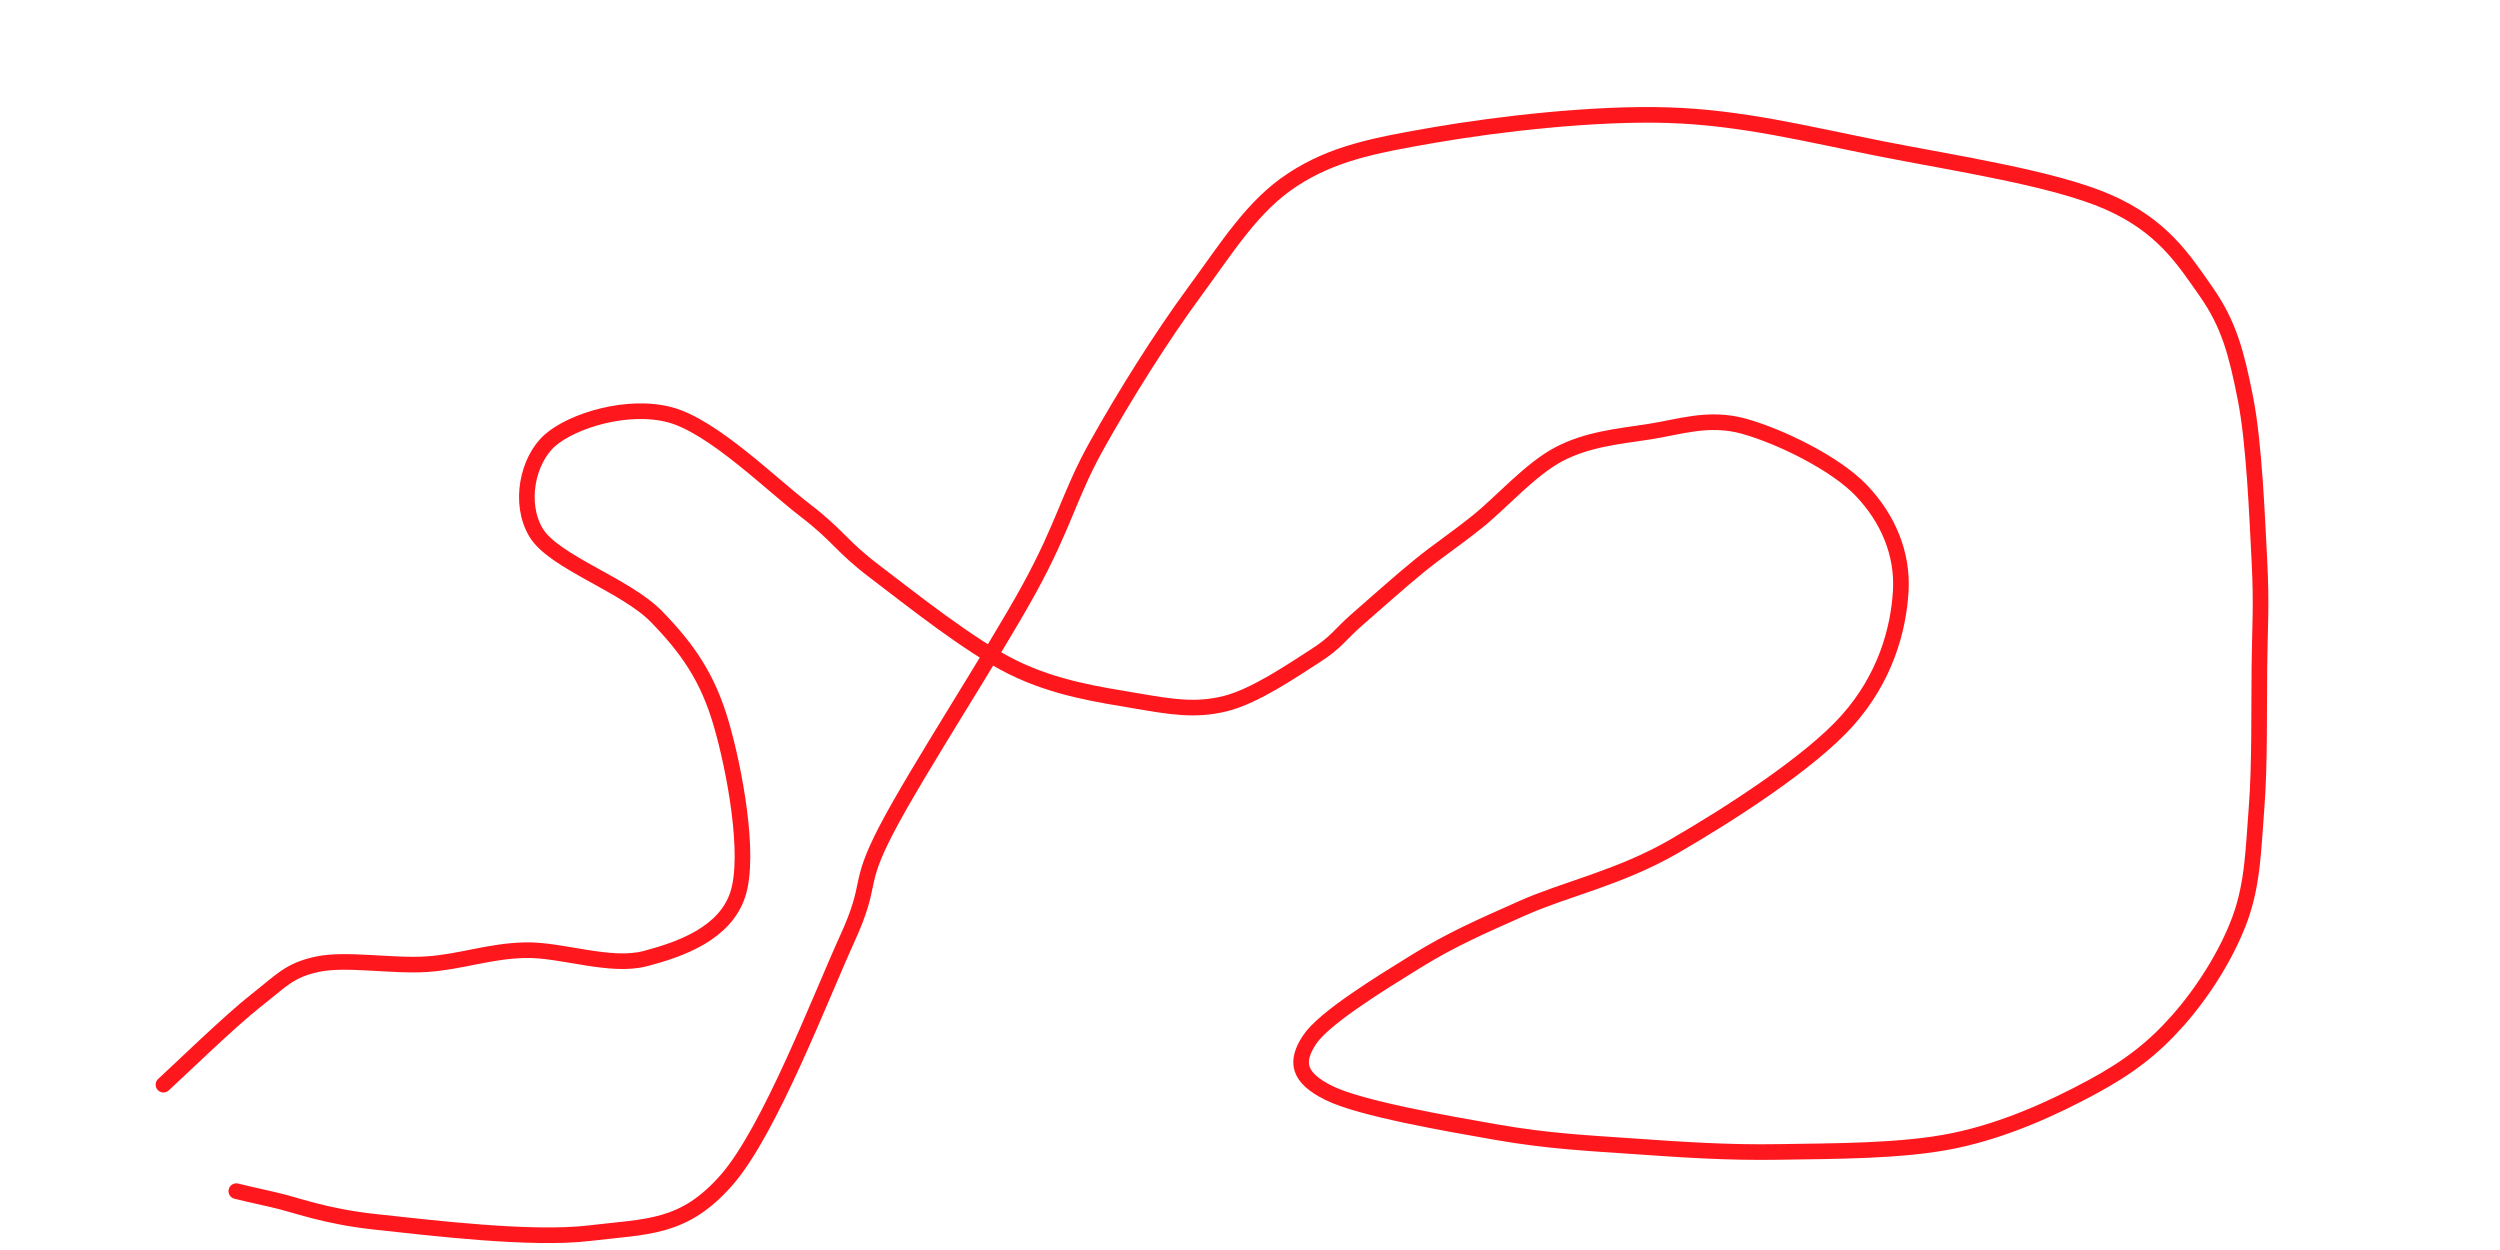
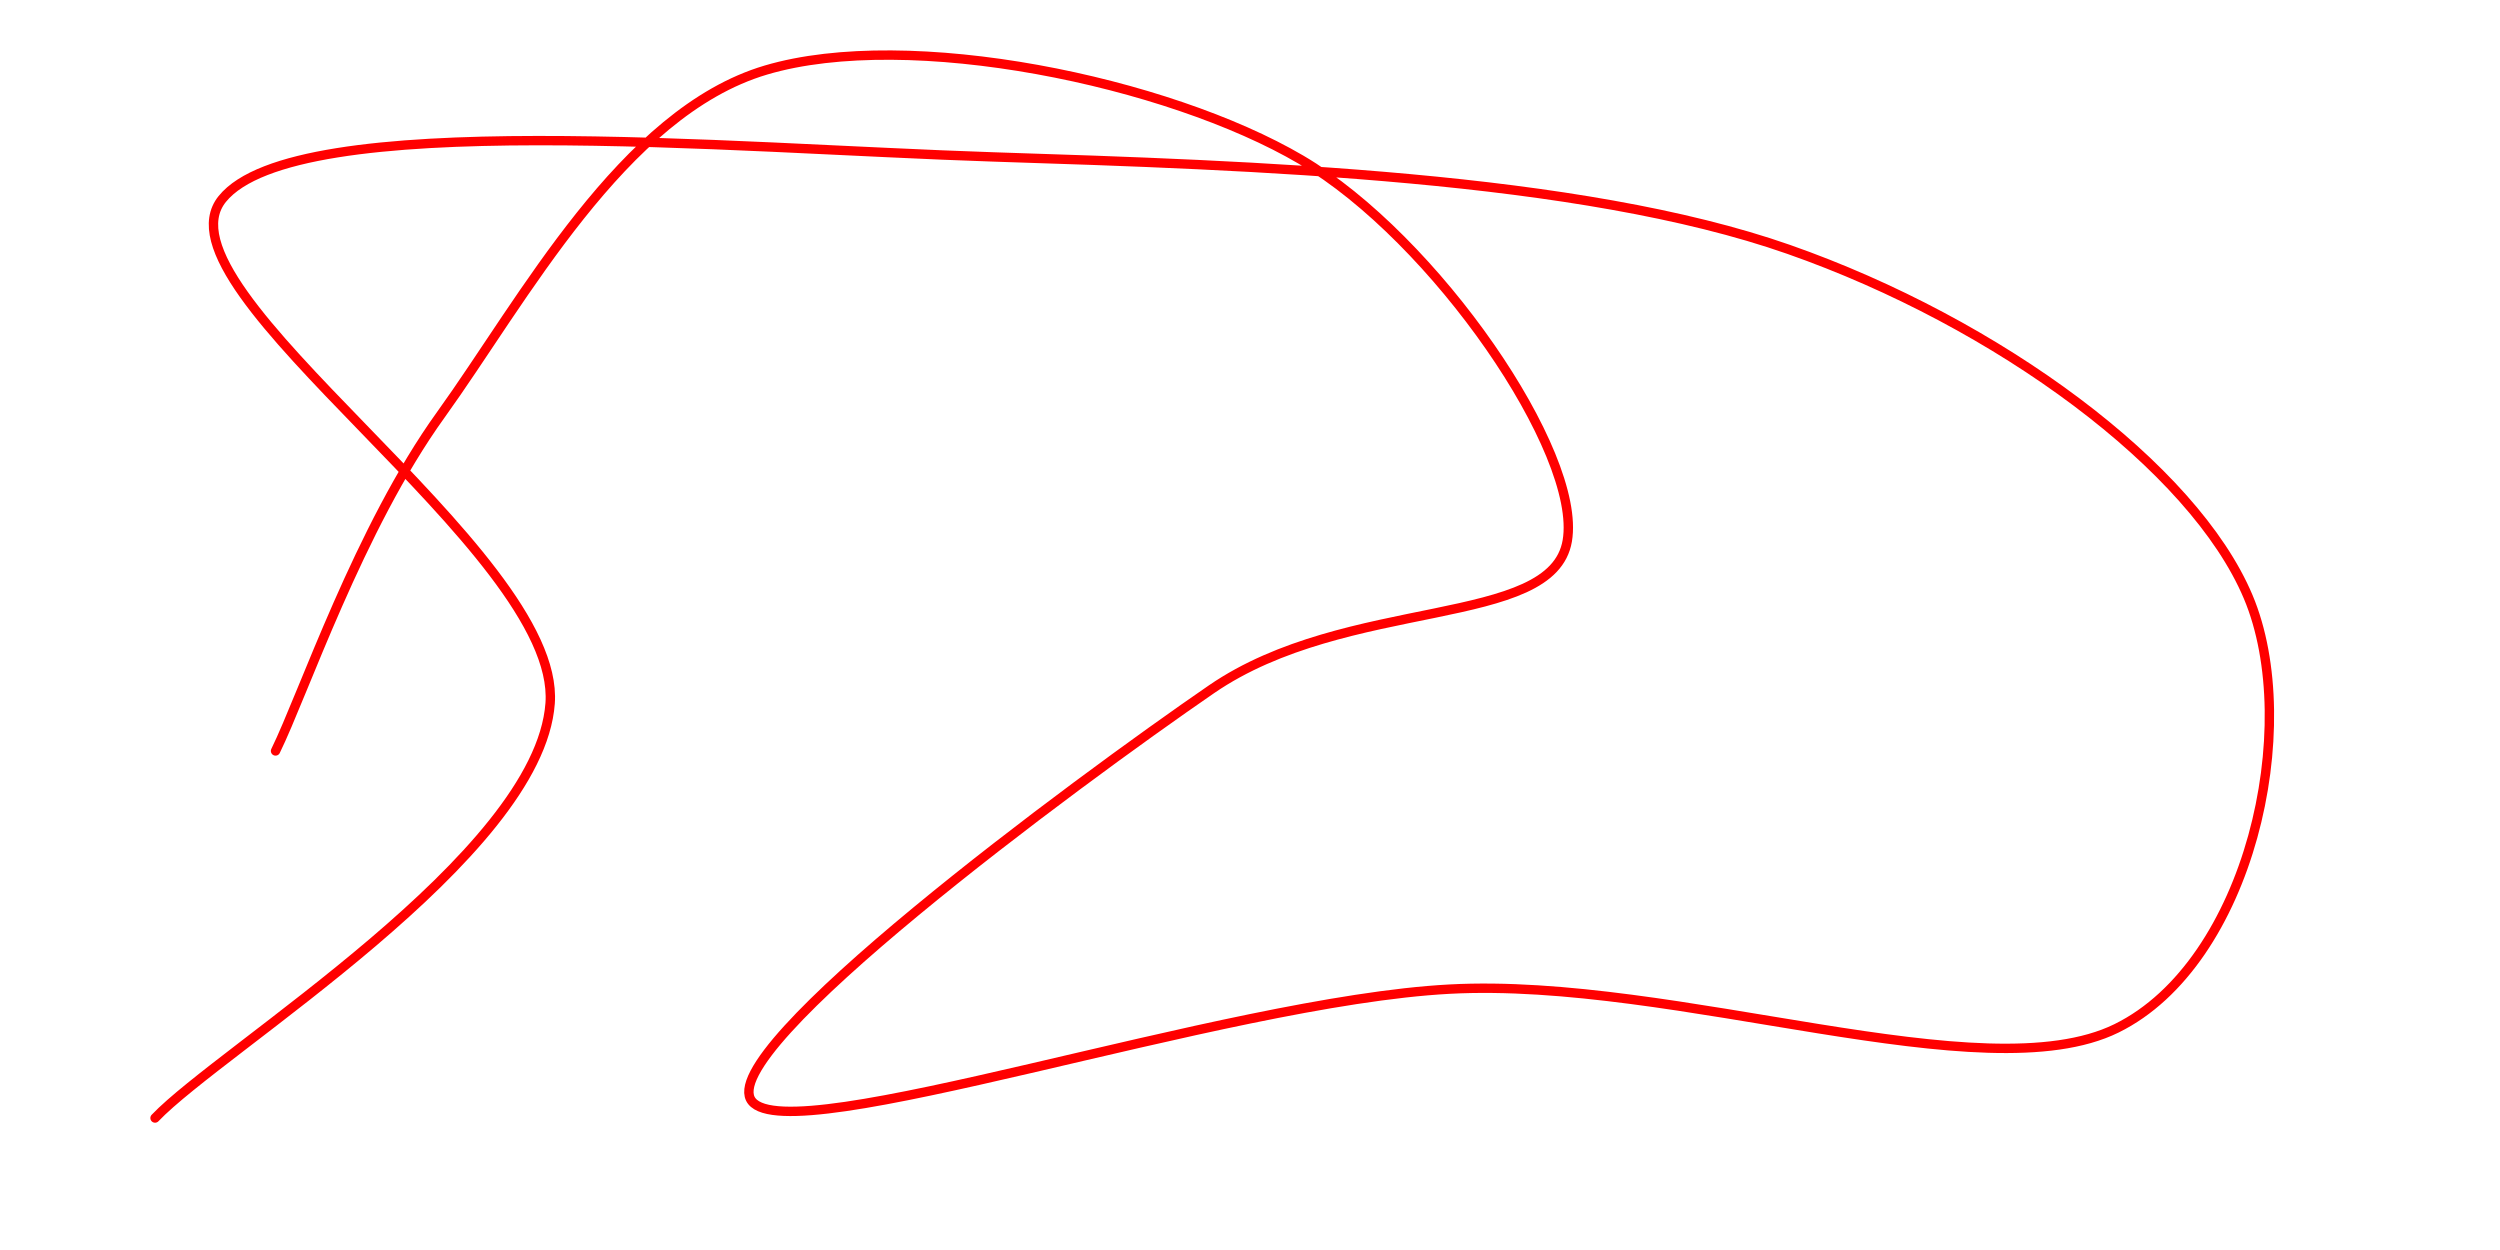
<svg xmlns="http://www.w3.org/2000/svg" version="1.1" viewBox="0 0 800 400">
-   <path d="M52.305,347.097C57.237,342.614,73.676,326.623,81.895,320.197C90.114,313.771,92.505,310.483,101.621,308.541C110.738,306.598,125.532,309.288,136.591,308.541C147.65,307.793,156.318,304.356,167.974,304.057C179.631,303.759,195.173,309.736,206.531,306.747C217.888,303.759,232.085,298.677,236.12,286.124C240.155,273.571,235.074,246.223,230.741,231.428C226.407,216.633,219.981,207.517,210.117,197.355C200.254,187.193,177.24,179.87,171.561,170.455C165.882,161.04,168.871,147.142,176.044,140.865C183.218,134.589,201.001,129.059,214.601,132.795C228.2,136.531,246.731,154.913,257.64,163.282C268.55,171.651,268.998,174.639,280.057,183.008C291.116,191.377,310.095,206.62,323.993,213.495C337.891,220.369,352.089,222.312,363.446,224.255C374.804,226.197,382.575,227.542,392.139,225.151C401.704,222.76,413.809,214.391,420.832,209.908C427.856,205.425,428.753,203.034,434.282,198.252C439.812,193.469,447.583,186.445,454.009,181.215C460.435,175.984,465.367,172.846,472.839,166.868C480.311,160.891,489.726,150.131,498.842,145.349C507.958,140.566,517.672,139.67,527.535,138.175C537.398,136.681,546.664,133.244,558.021,136.382C569.379,139.52,587.312,148.188,595.681,157.005C604.05,165.822,608.982,177.031,608.234,189.285C607.487,201.539,603.303,216.932,591.198,230.531C579.093,244.131,552.94,260.868,535.605,270.881C518.269,280.894,500.934,284.48,487.185,290.607C473.436,296.735,464.47,300.62,453.112,307.644C441.754,314.668,423.672,325.727,419.039,332.751C414.406,339.774,415.303,344.855,425.316,349.787C435.328,354.719,462.826,359.501,479.115,362.34C495.405,365.18,507.958,365.778,523.052,366.824C538.145,367.87,552.641,368.916,569.678,368.617C586.715,368.318,608.683,368.467,625.271,365.03C641.859,361.593,657.252,354.42,669.207,347.994C681.163,341.568,689.083,335.441,697.004,326.474C704.924,317.507,712.546,305.552,716.73,294.194C720.915,282.836,721.064,271.778,722.11,258.328C723.156,244.878,722.857,226.646,723.007,213.495C723.156,200.344,723.754,193.768,723.007,179.422C722.26,165.075,721.363,141.762,718.524,127.415C715.684,113.069,713.293,103.803,705.97,93.342C698.648,82.881,691.923,72.271,674.587,64.649C657.252,57.028,625.42,52.245,601.958,47.613C578.495,42.98,557.573,37.6,533.812,36.853C510.05,36.106,479.414,39.692,459.389,43.129C439.363,46.567,426.511,49.107,413.659,57.476C400.807,65.845,392.737,79.145,382.276,93.342C371.815,107.539,359.71,126.818,350.893,142.659C342.076,158.5,340.581,167.915,329.373,188.388C318.165,208.862,293.357,246.821,283.643,265.501C273.93,284.181,279.608,281.79,271.09,300.471C262.572,319.151,246.283,361.892,232.534,377.584C218.785,393.275,207.278,392.378,188.597,394.62C169.917,396.862,137.338,392.827,120.451,391.033C103.564,389.24,94.747,385.504,87.275,383.86C79.803,382.216,77.561,381.618,75.618,381.17" fill="none" stroke-width="5" stroke="#fe181e" stroke-linecap="round" />
+   <path transform="scale(1,-1) translate(0,-400)" d="M49.615,42.233C70.687,64.35,172.458,125.921,176.044,174.938C179.631,223.956,47.523,307.196,71.135,336.337C94.747,365.479,234.178,352.477,317.717,349.787C401.255,347.097,505.417,343.66,572.368,320.197C639.319,296.735,701.935,250.557,719.42,209.011C736.905,167.466,719.869,91.848,677.277,70.926C634.686,50.004,536.651,87.365,463.872,83.479C391.093,79.594,253.306,31.622,240.604,47.613C227.901,63.603,344.168,149.533,387.656,179.422C431.144,209.31,496.75,198.7,501.532,226.945C506.314,255.189,459.09,323.784,416.349,348.89C373.608,373.997,290.966,391.183,245.087,377.584C199.208,363.984,167.227,303.609,141.075,267.294C114.922,230.98,96.989,177.628,88.172,159.695" fill="none" stroke-width="3" stroke="#ff0000" stroke-linecap="round" />
  <defs>
-     <linearGradient id="SvgjsLinearGradient1006">
+     <linearGradient id="SvgjsLinearGradient1004">
      <stop stop-color="hsl(37, 99%, 67%)" offset="0" />
      <stop stop-color="hsl(316, 73%, 52%)" offset="1" />
    </linearGradient>
  </defs>
</svg>
